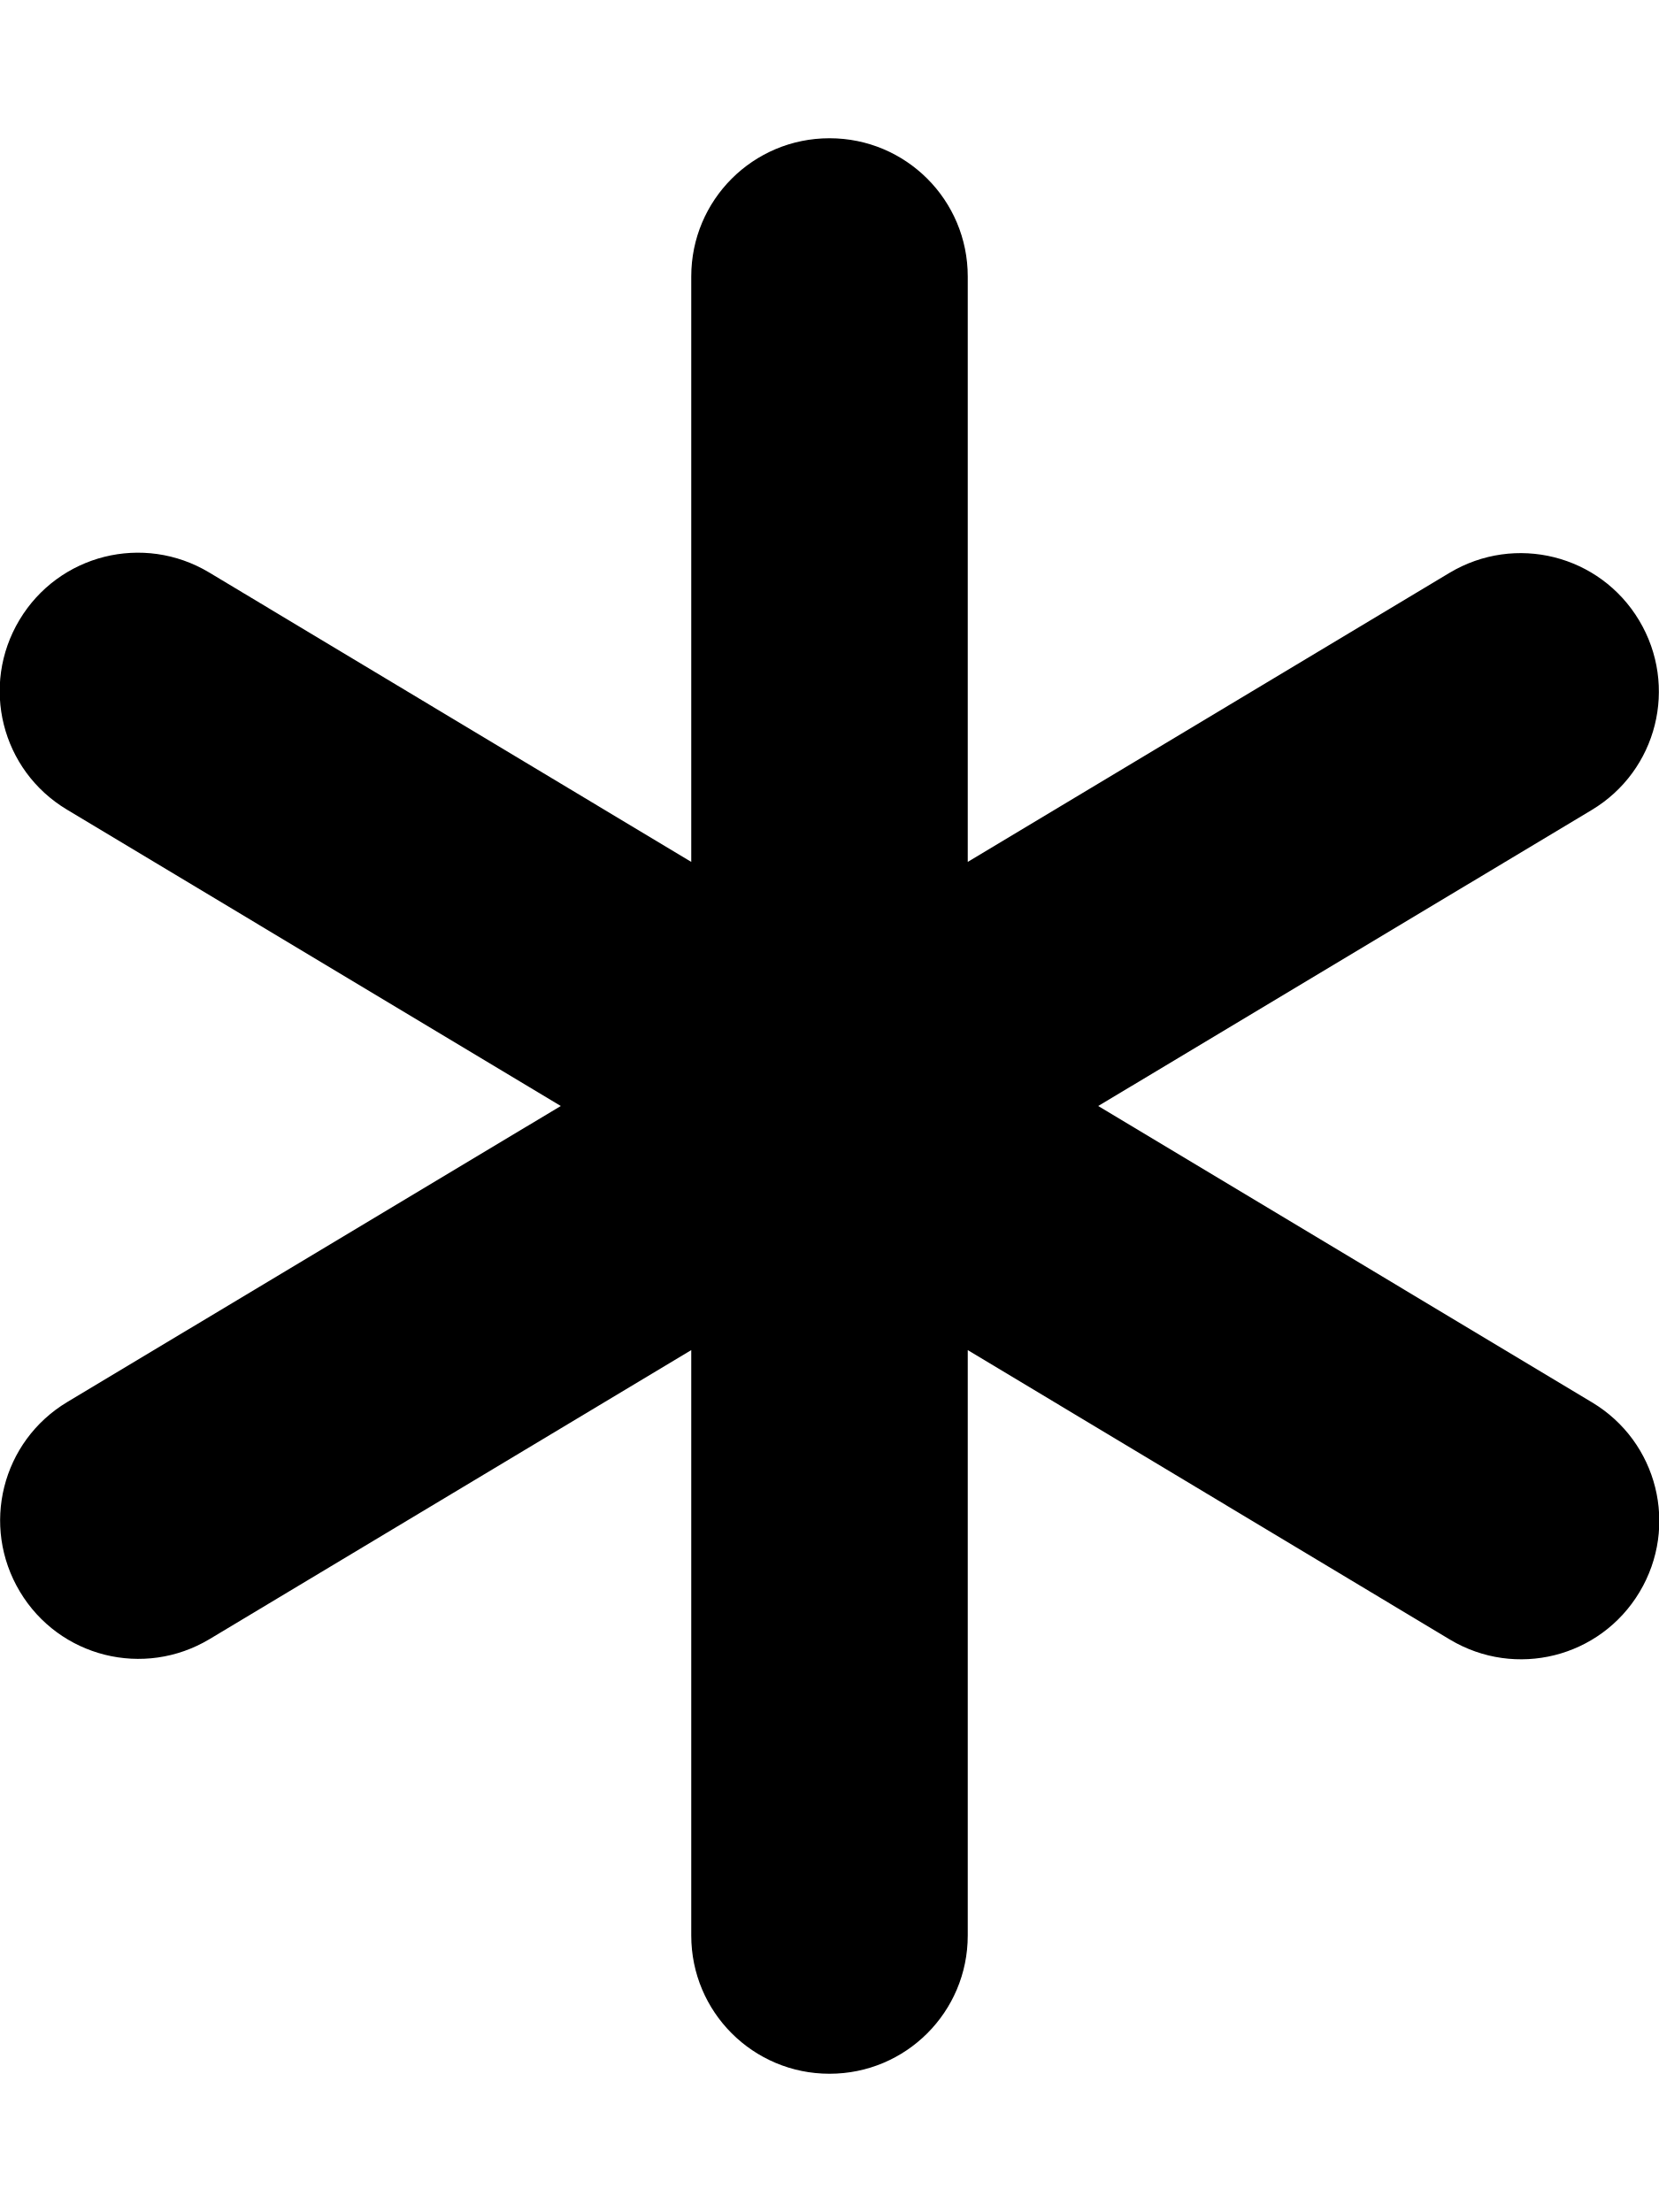
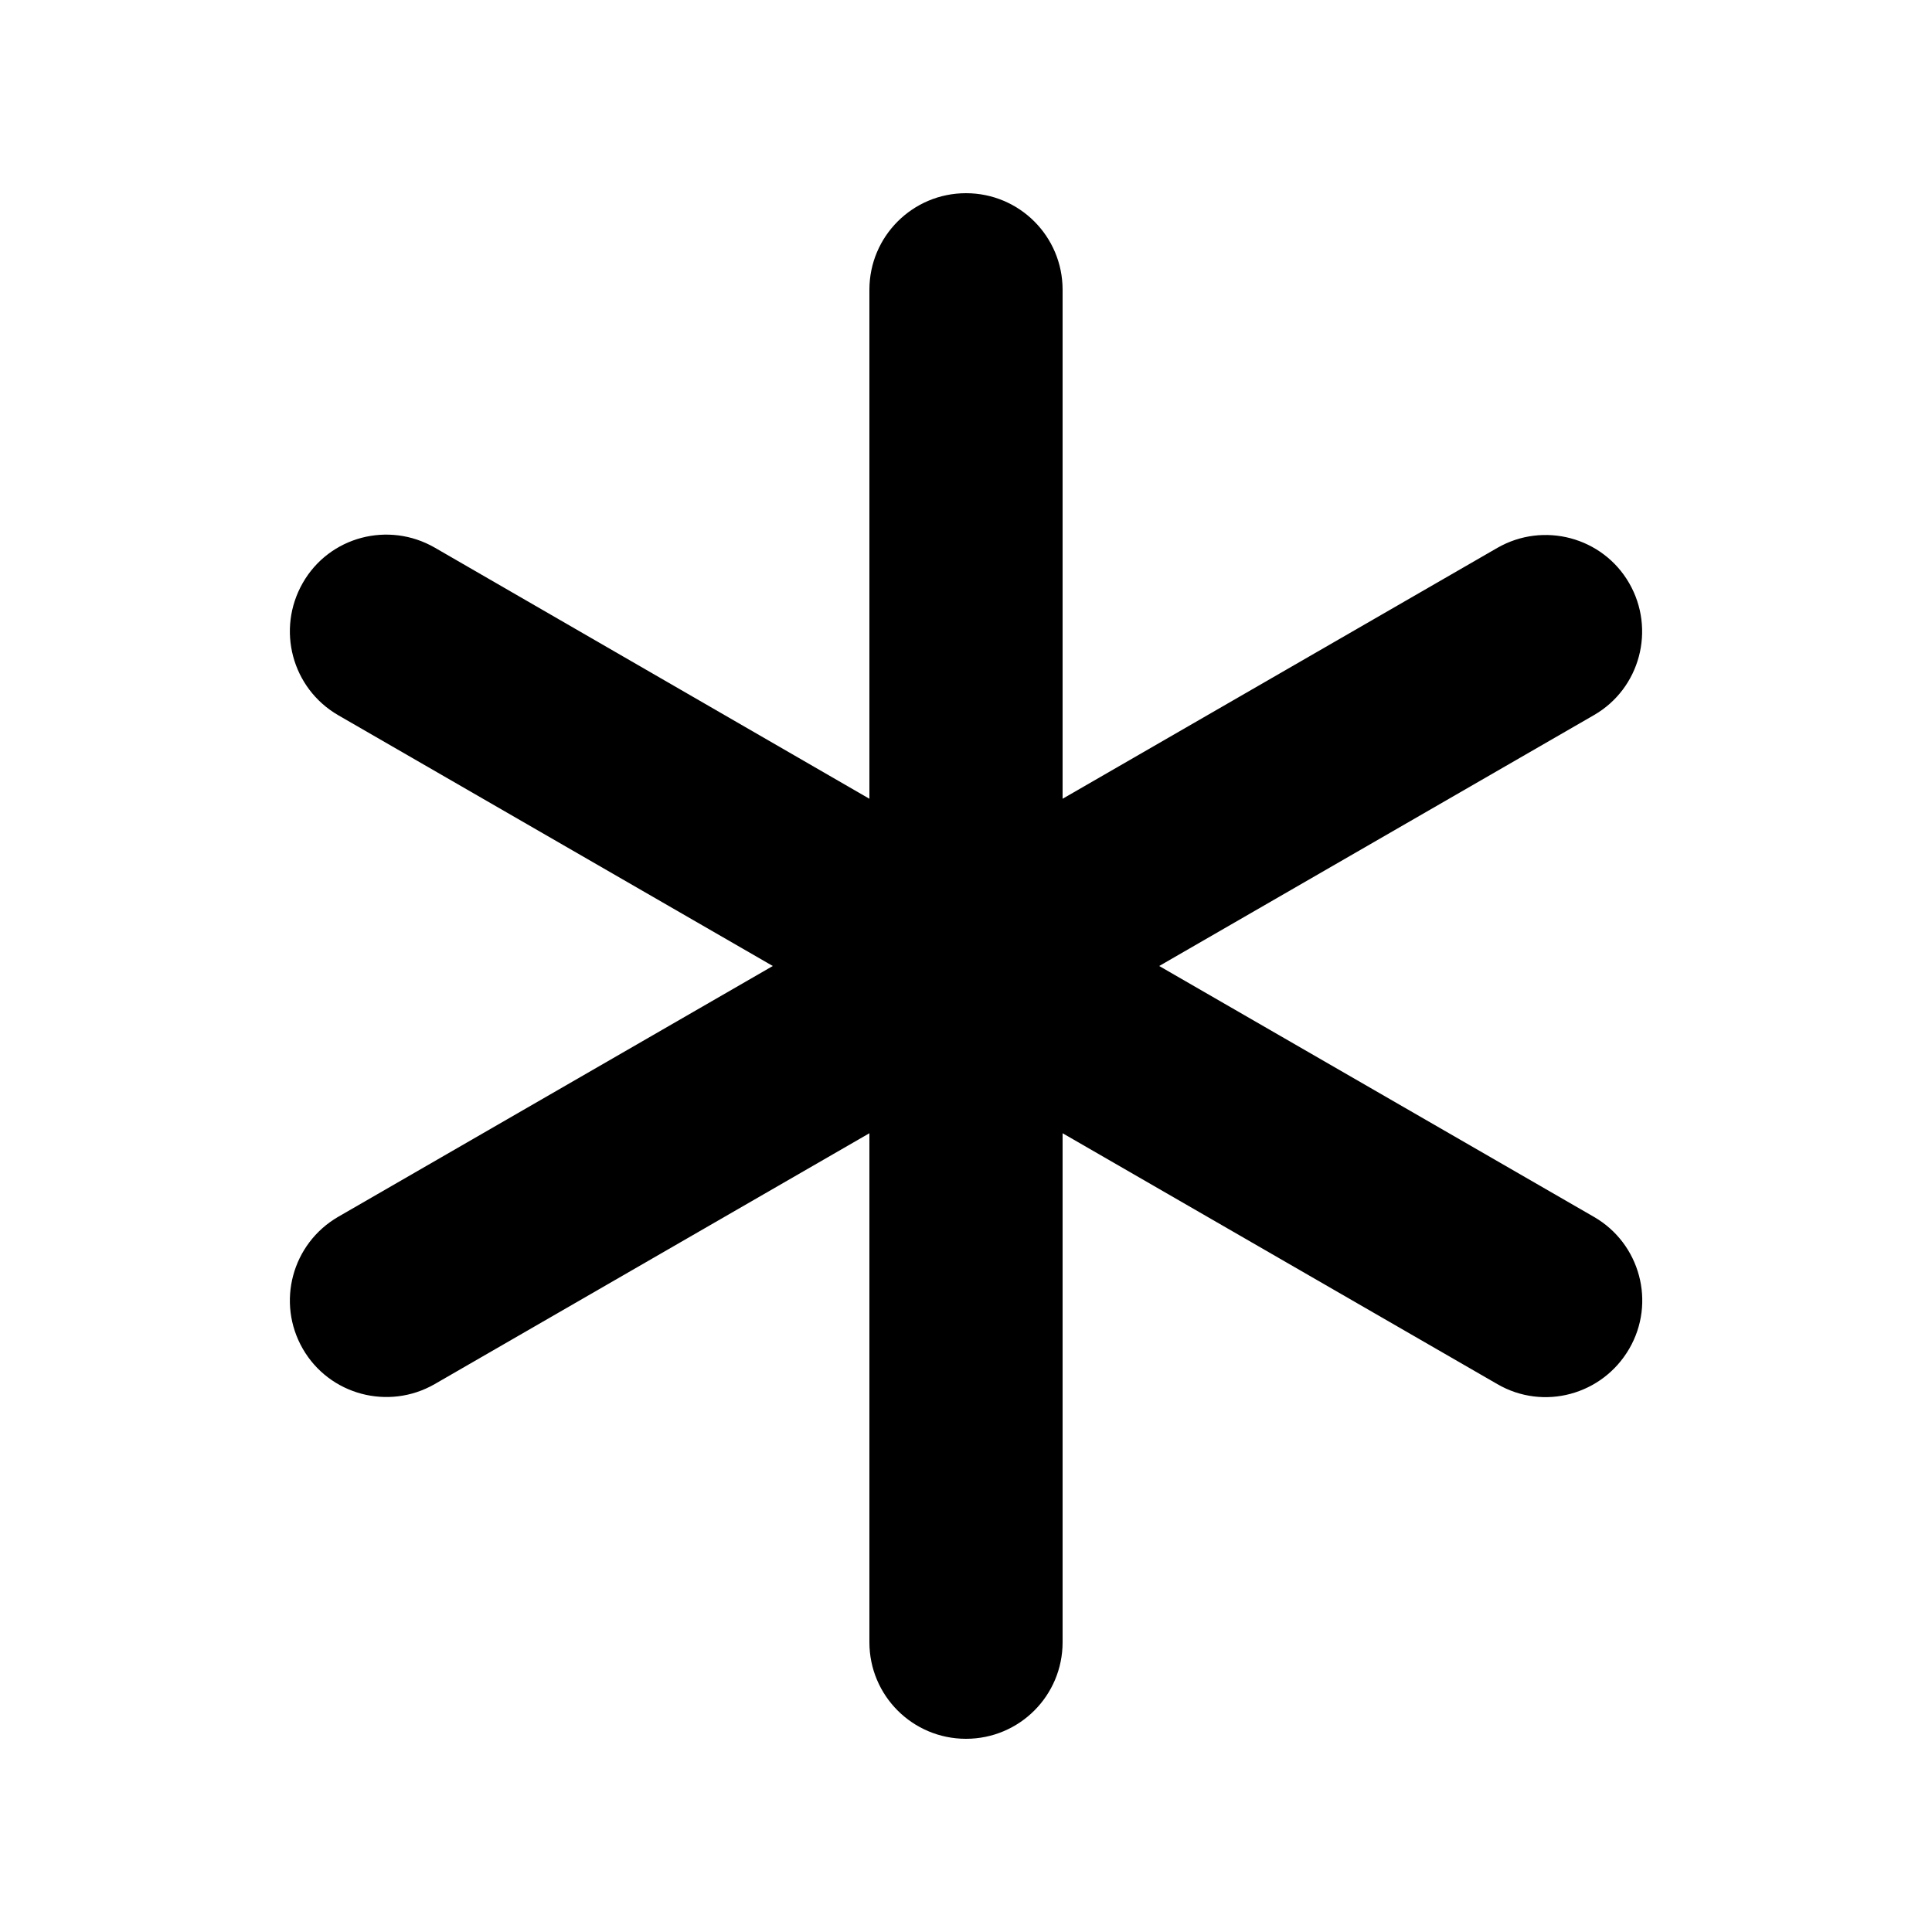
- <svg xmlns="http://www.w3.org/2000/svg" viewBox="0 0 384 512">
-   <path d="M192 32c17.7 0 32 14.3 32 32l0 135.5 111.5-66.9c15.2-9.1 34.8-4.2 43.9 11s4.2 34.8-11 43.9L254.2 256l114.3 68.6c15.2 9.1 20.1 28.7 11 43.9s-28.7 20.1-43.9 11L224 312.5 224 448c0 17.7-14.3 32-32 32s-32-14.3-32-32l0-135.5L48.5 379.4c-15.2 9.1-34.8 4.2-43.9-11s-4.2-34.8 11-43.9L129.8 256 15.5 187.4c-15.2-9.1-20.1-28.7-11-43.9s28.7-20.1 43.9-11L160 199.5 160 64c0-17.7 14.3-32 32-32z" />
+ <svg xmlns="http://www.w3.org/2000/svg" viewBox="0 0 640 640">
+   <path d="M320 64C337.7 64 352 78.3 352 96L352 264.6L496 181.5C511.3 172.7 530.9 177.9 539.7 193.2C548.5 208.5 543.3 228.1 528 236.9L384 320L528 403.1C543.3 411.9 548.6 431.5 539.7 446.8C530.8 462.1 511.3 467.4 496 458.5L352 375.4L352 544C352 561.7 337.7 576 320 576C302.3 576 288 561.7 288 544L288 375.4L144 458.5C128.7 467.3 109.1 462.1 100.3 446.8C91.5 431.5 96.7 412 112 403.1L256 320L112 236.9C96.7 228 91.5 208.5 100.3 193.1C109.1 177.7 128.7 172.6 144 181.4L288 264.6L288 96C288 78.3 302.3 64 320 64z" />
</svg>
